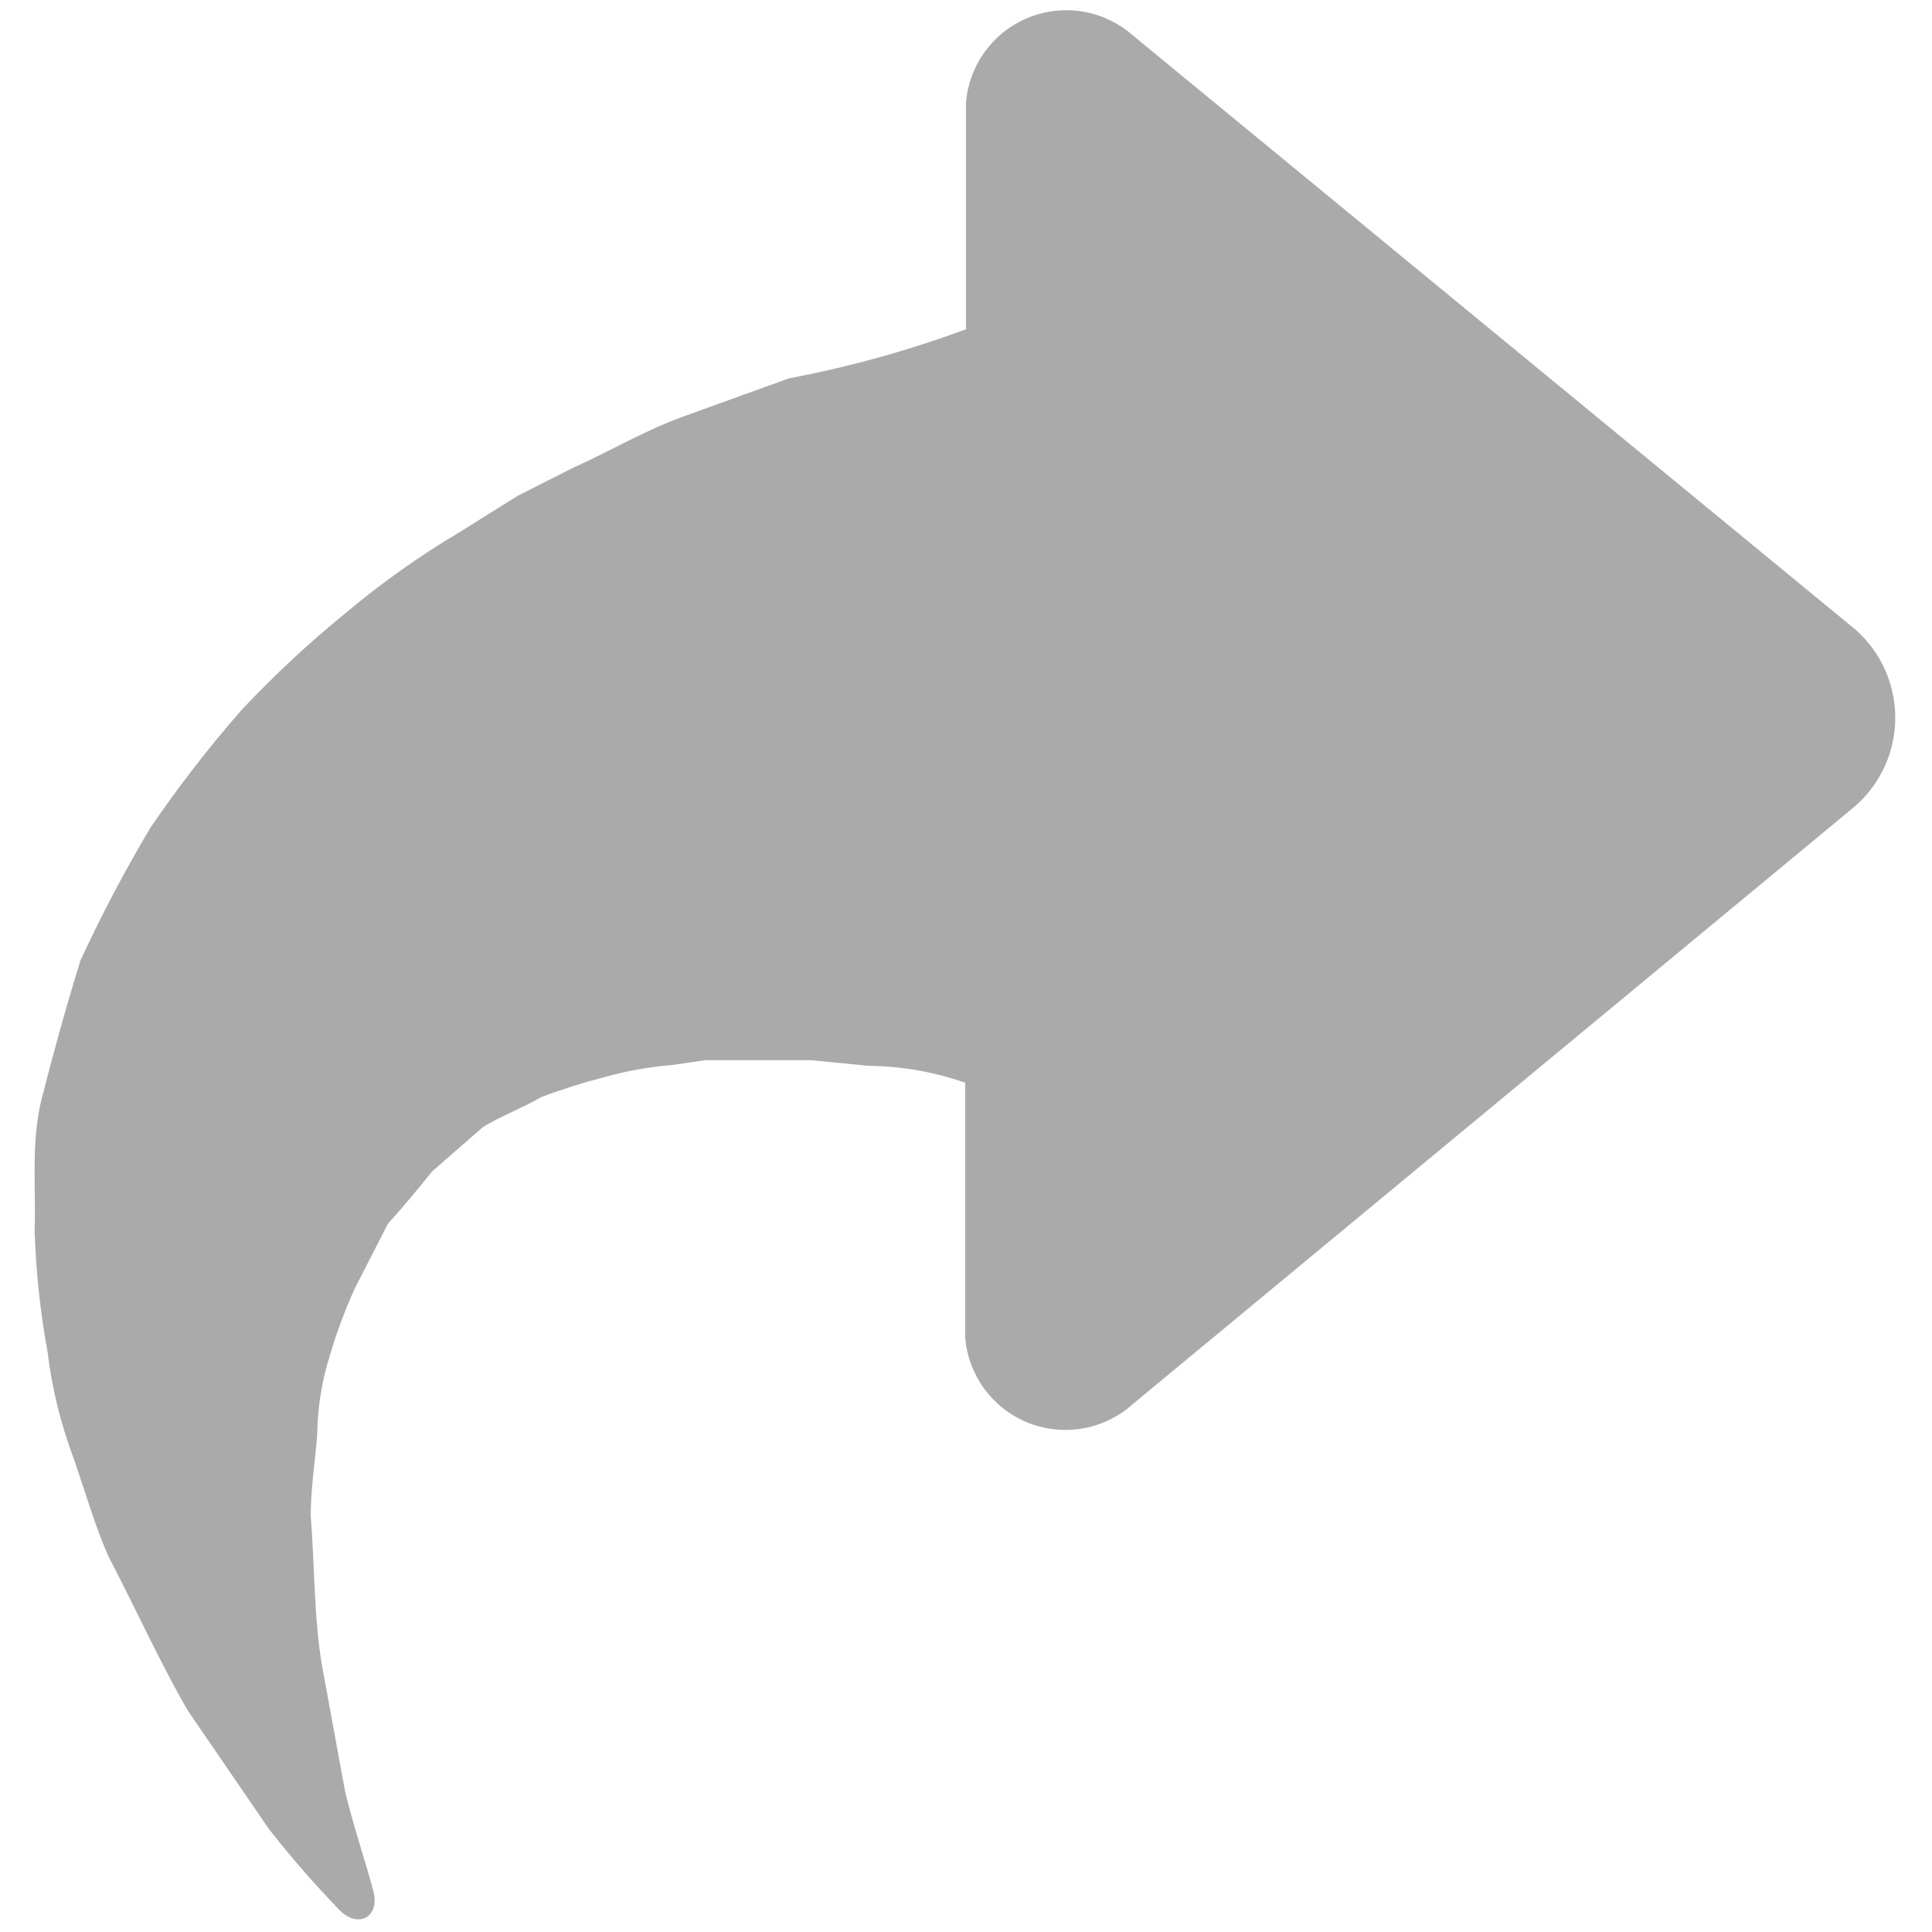
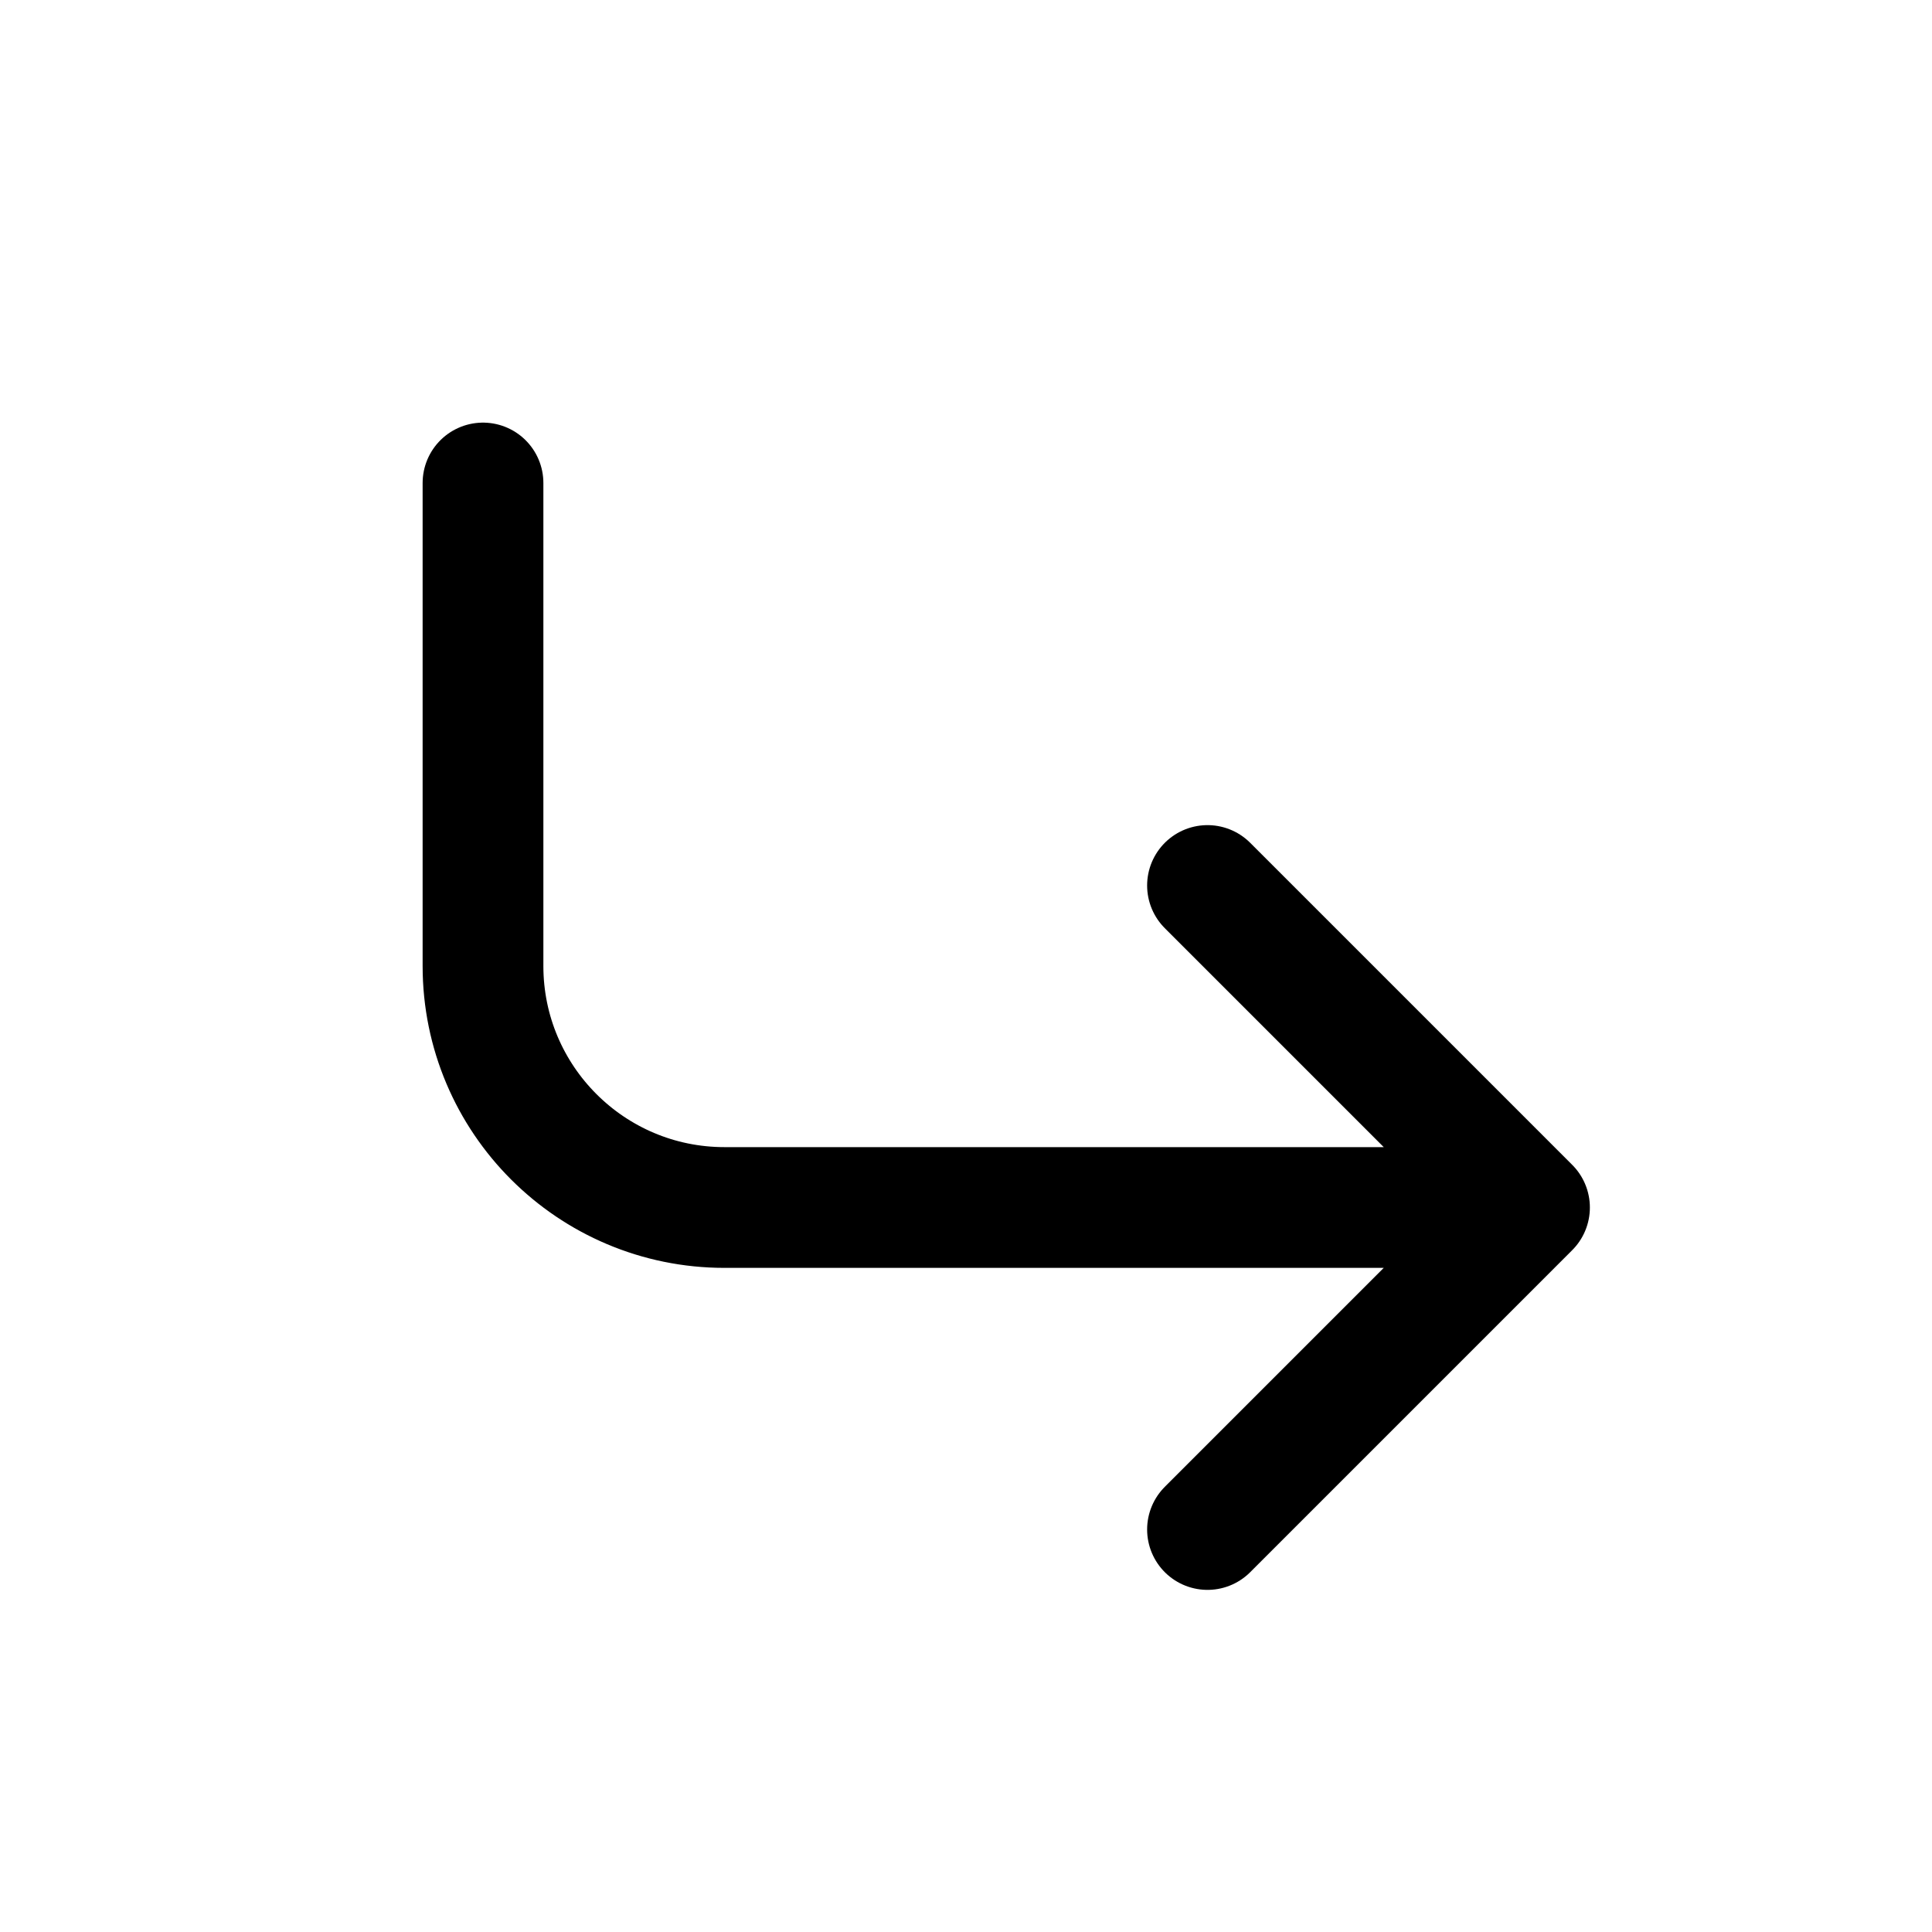
- <svg xmlns="http://www.w3.org/2000/svg" version="1.1" x="0px" y="0px" width="24" height="24" viewBox="0 0 24 24" enable-background="new 0 0 24 24" xml:space="preserve">
-   <path fill="#aaa" d="M23.06,7.83L14,0.38a1.25,1.25,0,0,0-2,.89V4.09a13.61,13.61,0,0,1-2.2.61l-1.3.47C8,         5.35,7.59,5.6,7.12,5.81l-0.69.35-0.72.45a10.62,10.62,0,0,0-1.41,1A13.22,13.22,0,0,0,3,8.82a15.31,15.31,         0,0,0-1.13,1.46A17.63,17.63,0,0,0,1,11.93c-0.18.58-.34,1.16-0.48,1.71S0.45,14.76.43,15.29a10.2,10.2,0,0,0,.16,         1.5,5.72,5.72,0,0,0,.33,1.34c0.14,0.41.26,0.82,0.42,1.19,0.37,0.71.67,1.38,1,1.94l1,1.46c0.32,0.41.63,0.75,0.87,         1s0.51,0.09.43-.22-0.23-.75-0.35-1.23L4,20.69c-0.1-.58-0.09-1.22-0.14-1.86,0-.32.05-0.65,0.08-1a3.44,3.44,0,0,1,         .16-1A6.44,6.44,0,0,1,4.41,16l0.41-.8c0.2-.22.38-0.44,0.55-0.65L6,14c0.23-.14.5-0.24,0.72-0.37a7.52,7.52,0,0,1,         .79-0.25,4.48,4.48,0,0,1,.84-0.15l0.41-.06H9.22c0.3,0,.56,0,0.85,0l0.72,0.07a3.77,3.77,0,0,1,1.2.21v3.17a1.25,         1.25,0,0,0,2,.89l9-7.45A1.46,1.46,0,0,0,23.06,7.83Z" />
+ <svg xmlns="http://www.w3.org/2000/svg" data-icon-name="icon-tabler-corner-down-right" width="24" height="24" viewBox="0 0 24 24" stroke-width="1.5" stroke="currentColor" fill="none" stroke-linecap="round" stroke-linejoin="round" role="img">
+   <path stroke="none" d="M0 0h24v24H0z" fill="none" />
+   <path d="M6 6v6a3 3 0 0 0 3 3h10l-4 -4m0 8l4 -4" />
</svg>
